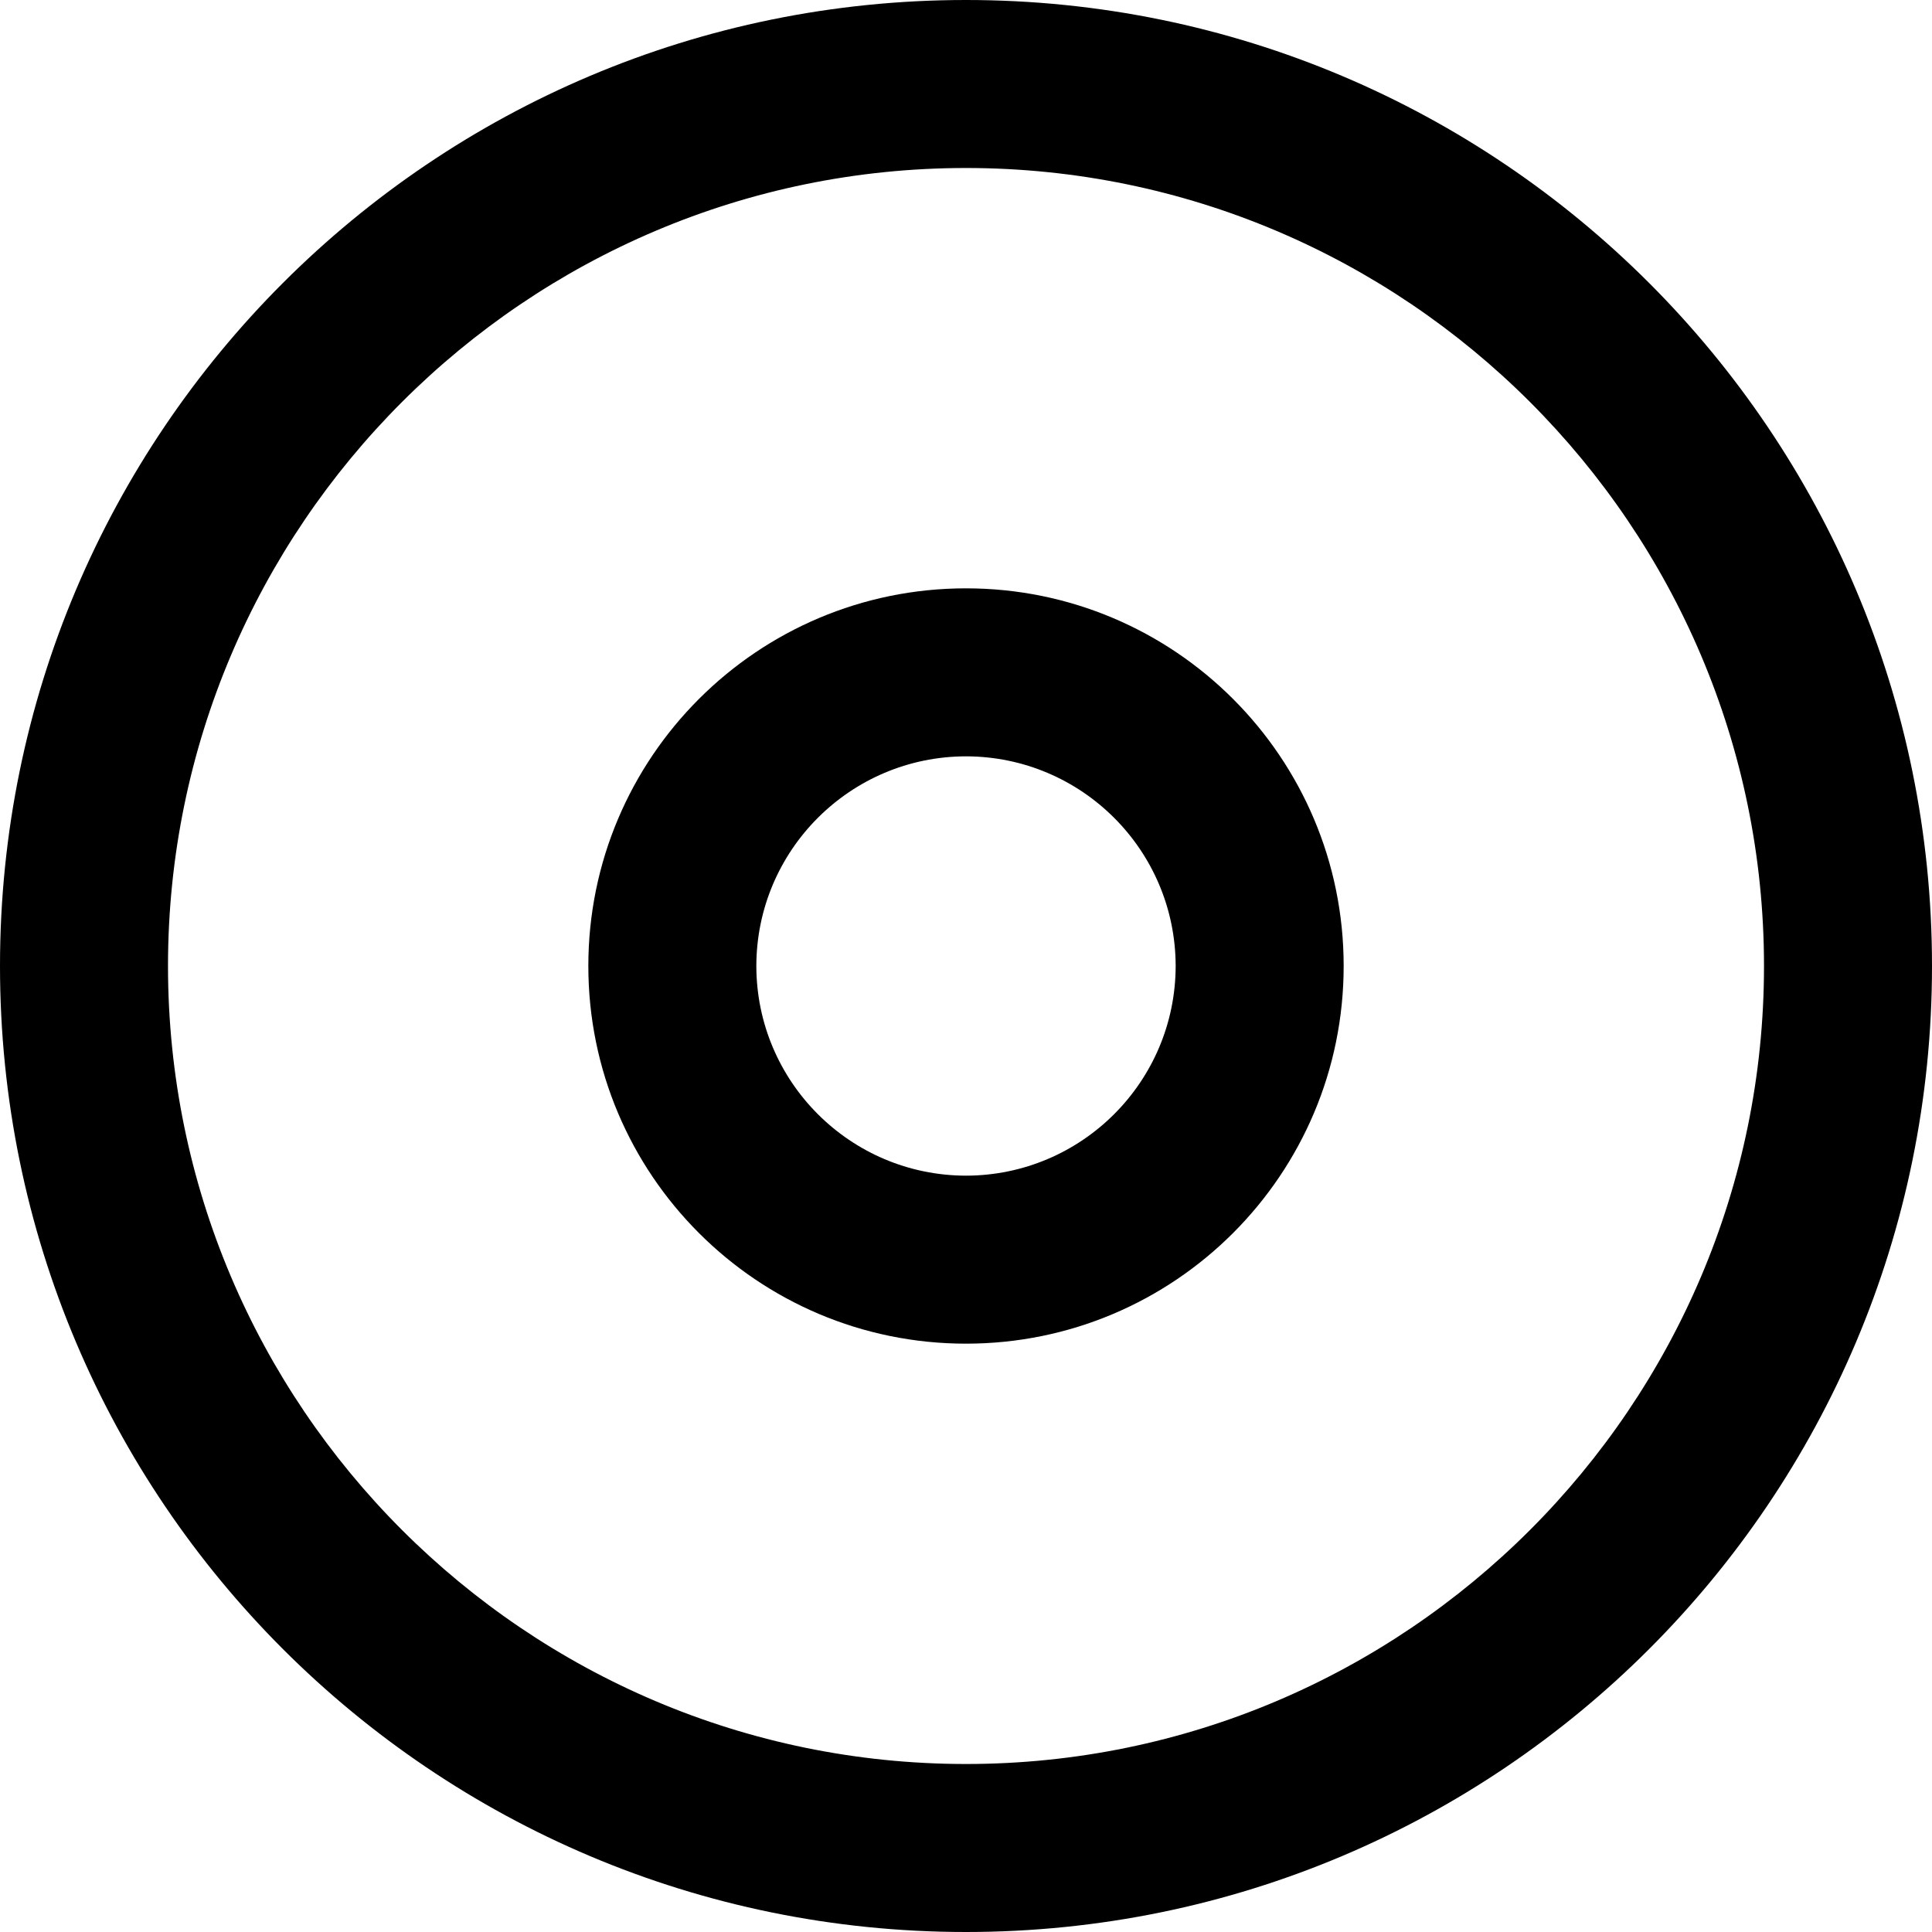
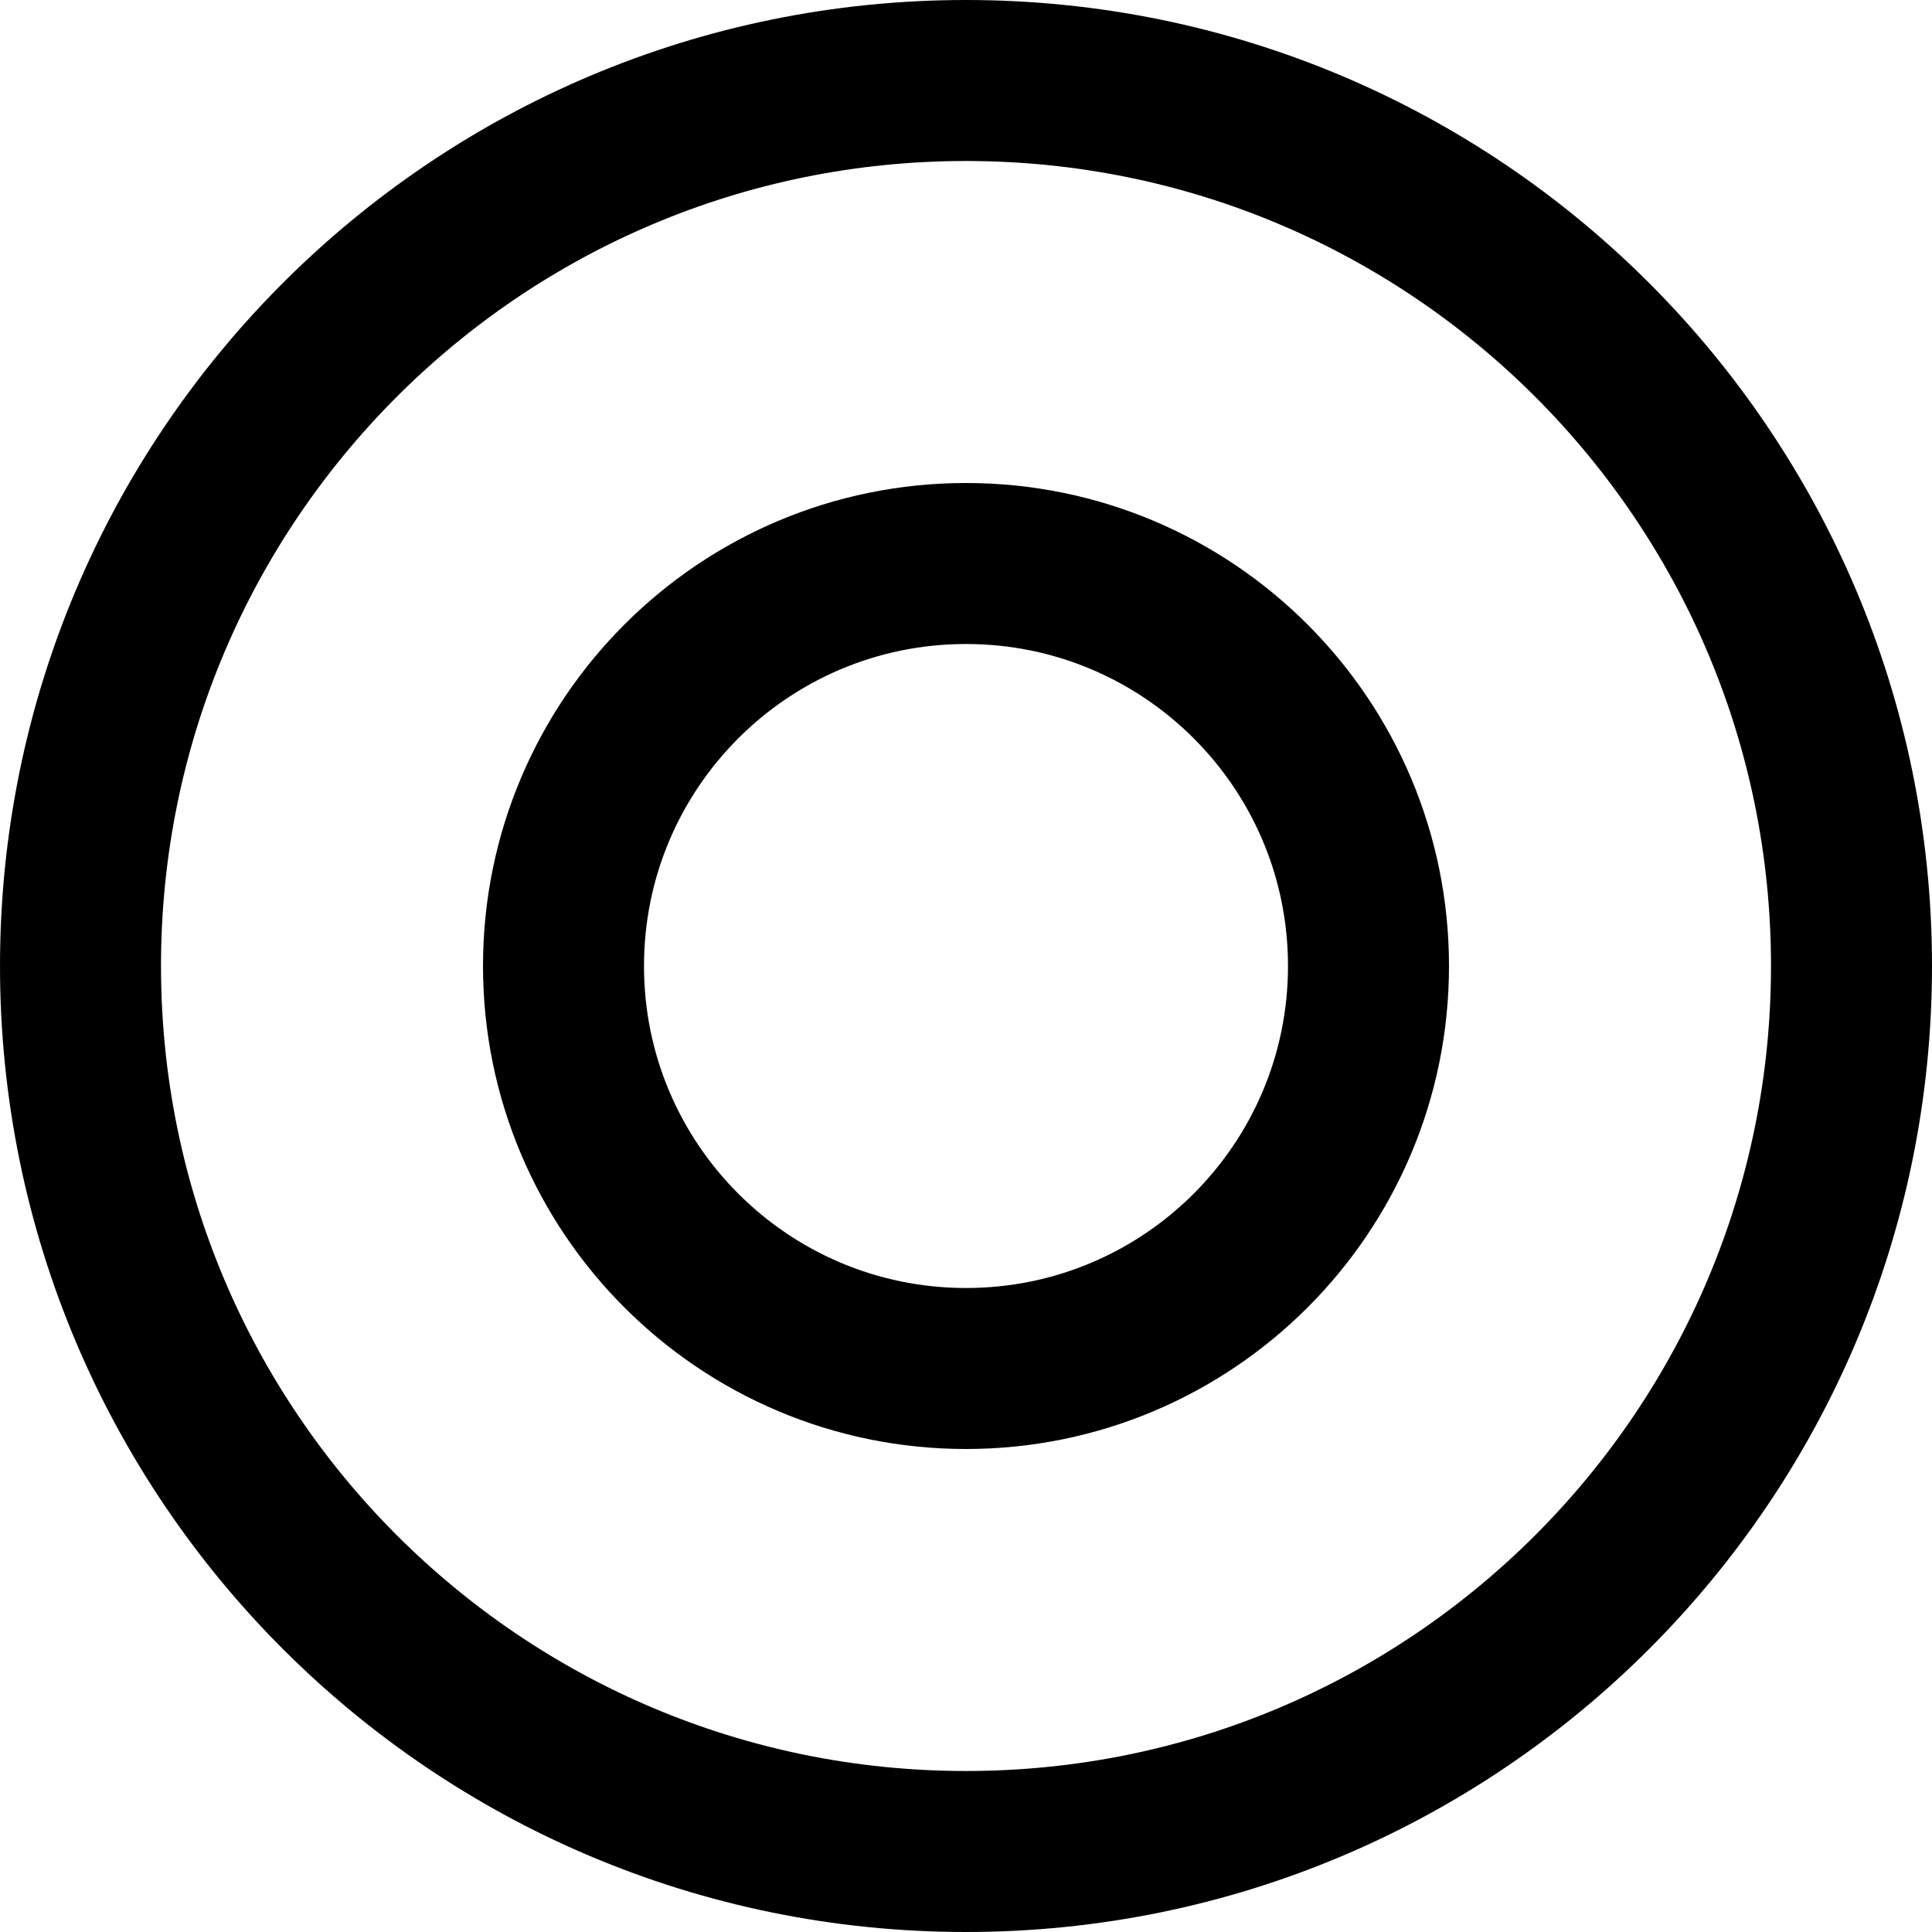
- <svg xmlns="http://www.w3.org/2000/svg" width="23" height="23" viewBox="0 0 23 23">
-   <path d="M11.5 2c5.238 0 9.5 4.262 9.5 9.5S16.738 21 11.5 21 2 16.738 2 11.5 6.262 2 11.5 2m0-2C5.149 0 0 5.149 0 11.5 0 17.852 5.149 23 11.5 23 17.852 23 23 17.852 23 11.5 23 5.149 17.852 0 11.5 0z" />
-   <path d="M11.5 9.004a2.5 2.5 0 0 1 2.496 2.496 2.5 2.5 0 0 1-2.496 2.496A2.5 2.5 0 0 1 9.004 11.5 2.5 2.5 0 0 1 11.5 9.004m0-2a4.496 4.496 0 1 0 0 8.992 4.496 4.496 0 0 0 0-8.992z" />
+ <svg xmlns="http://www.w3.org/2000/svg" width="12" height="12" viewBox="0 0 12 12" fill="none">
+   <circle cx="6" cy="6" r="2.5" stroke="black" />
+   <circle cx="6" cy="6" r="5.5" stroke="black" />
</svg>
